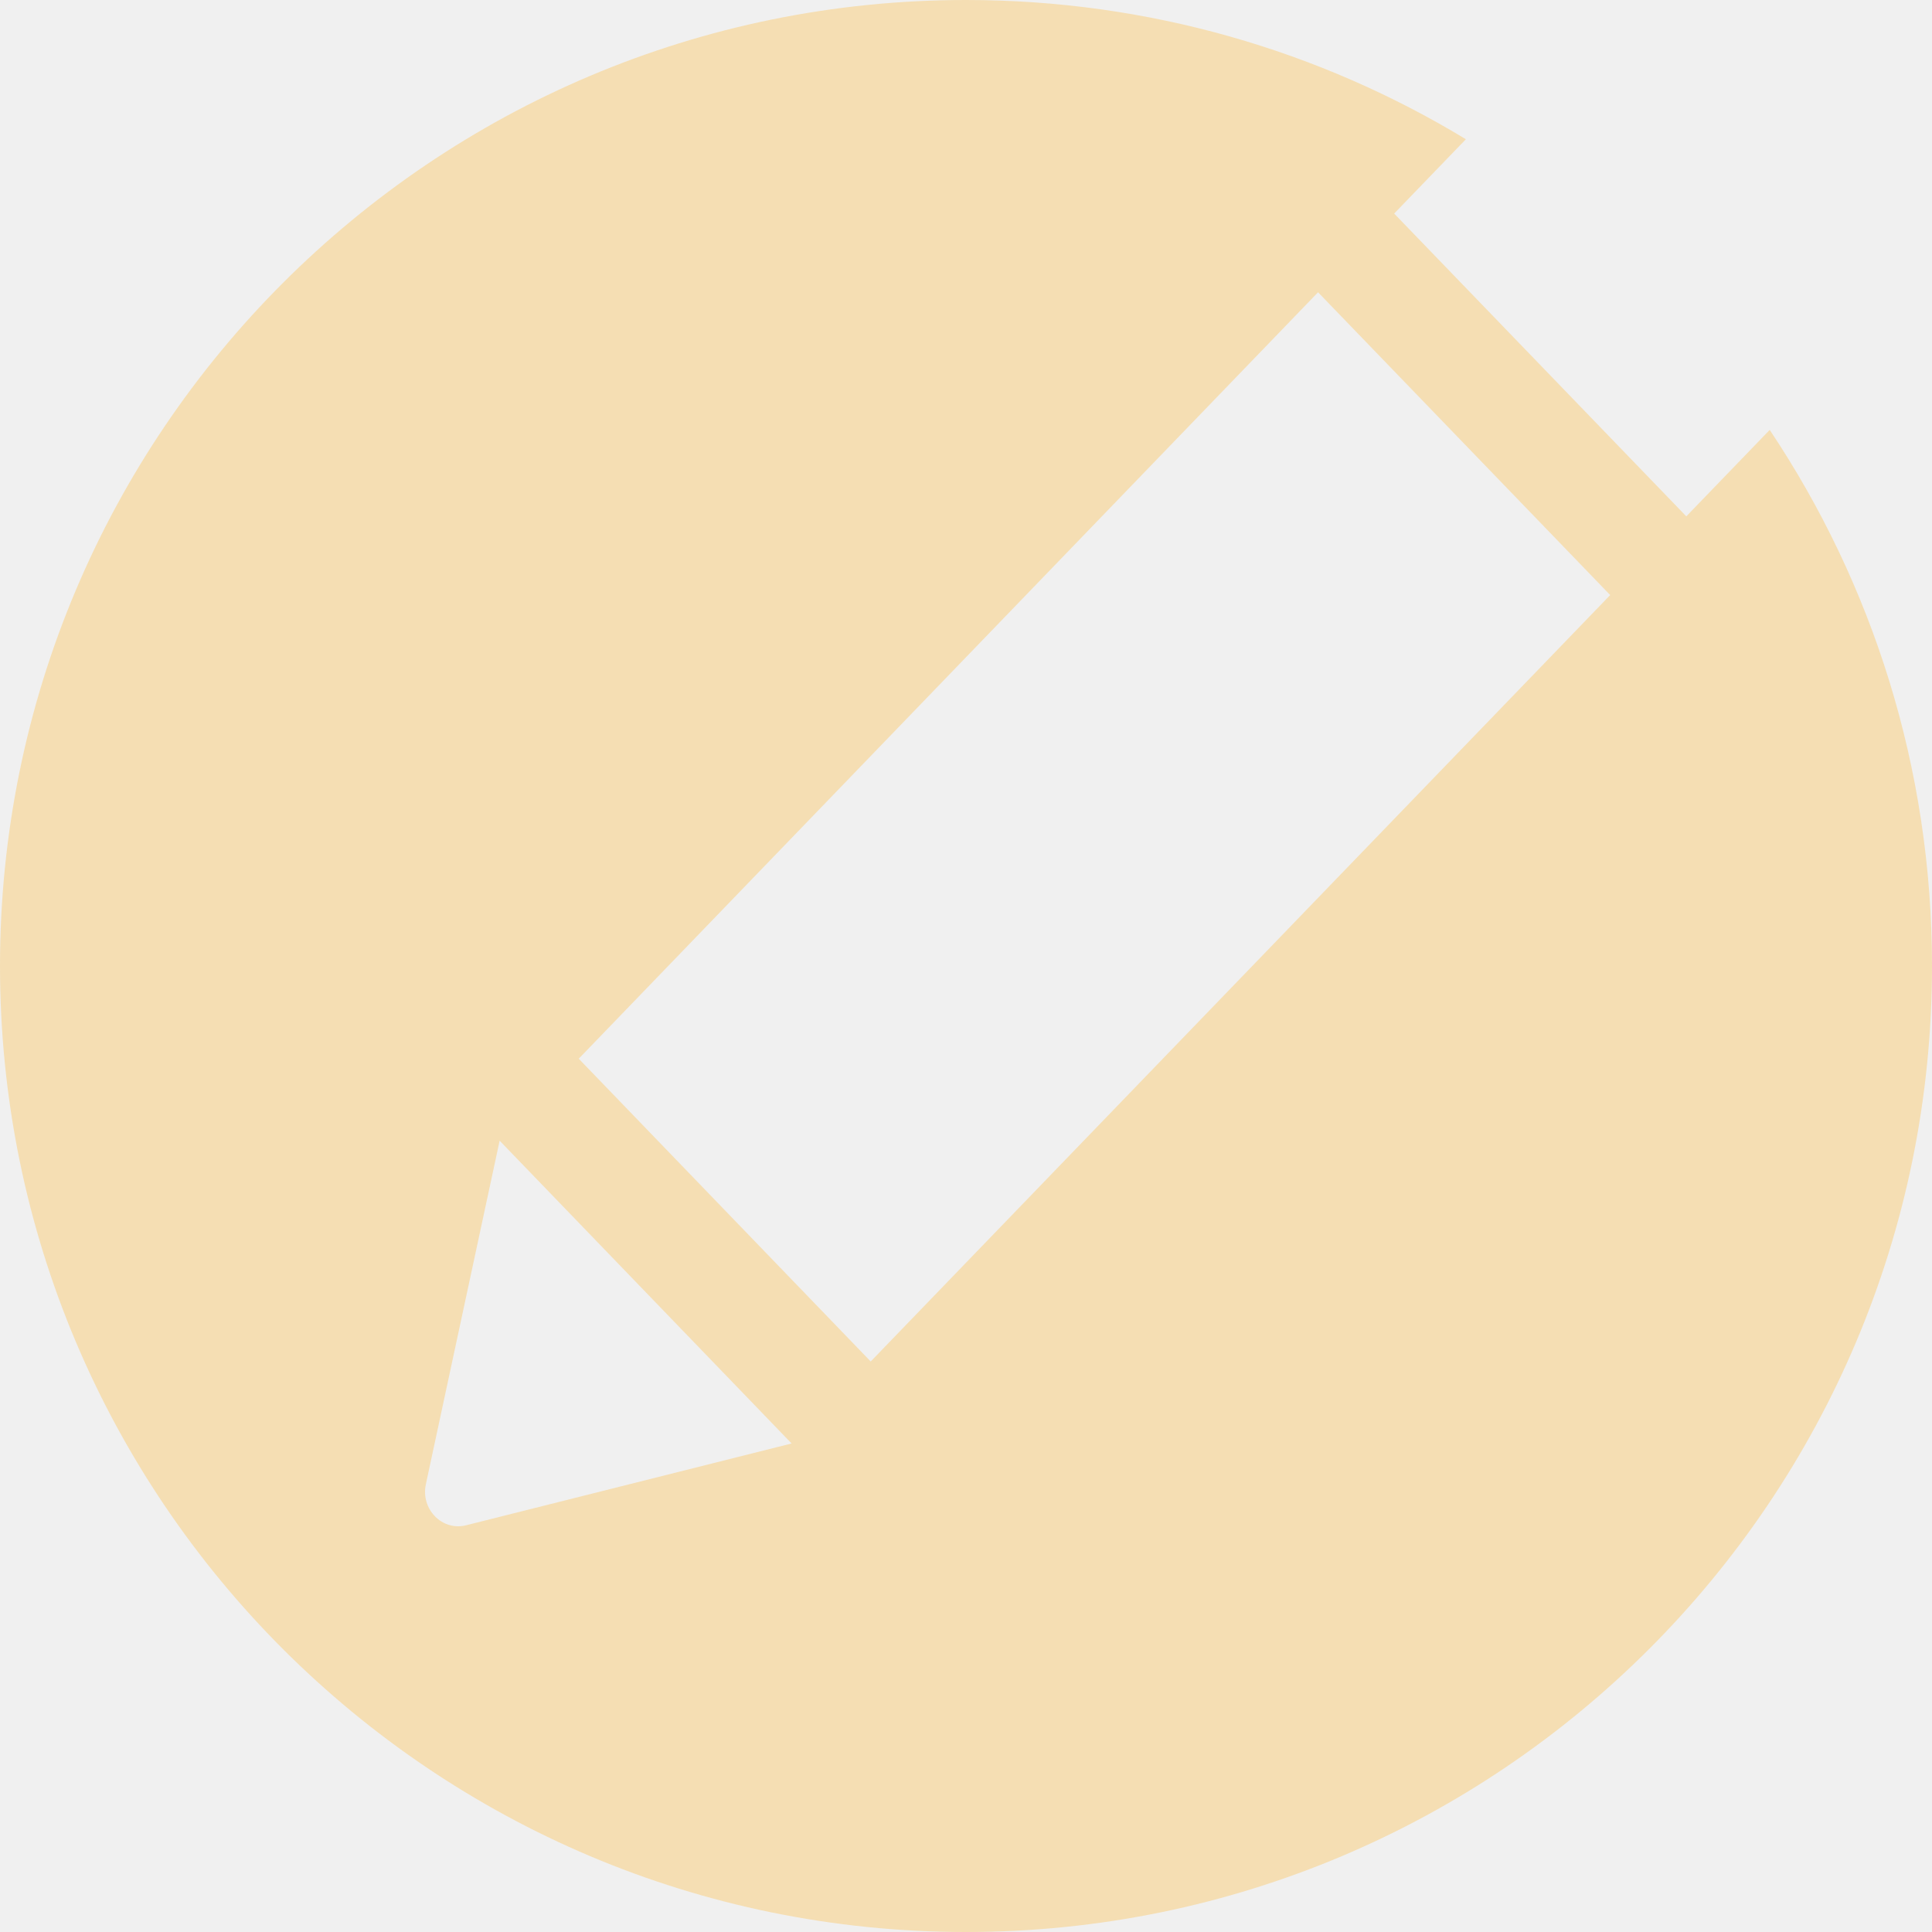
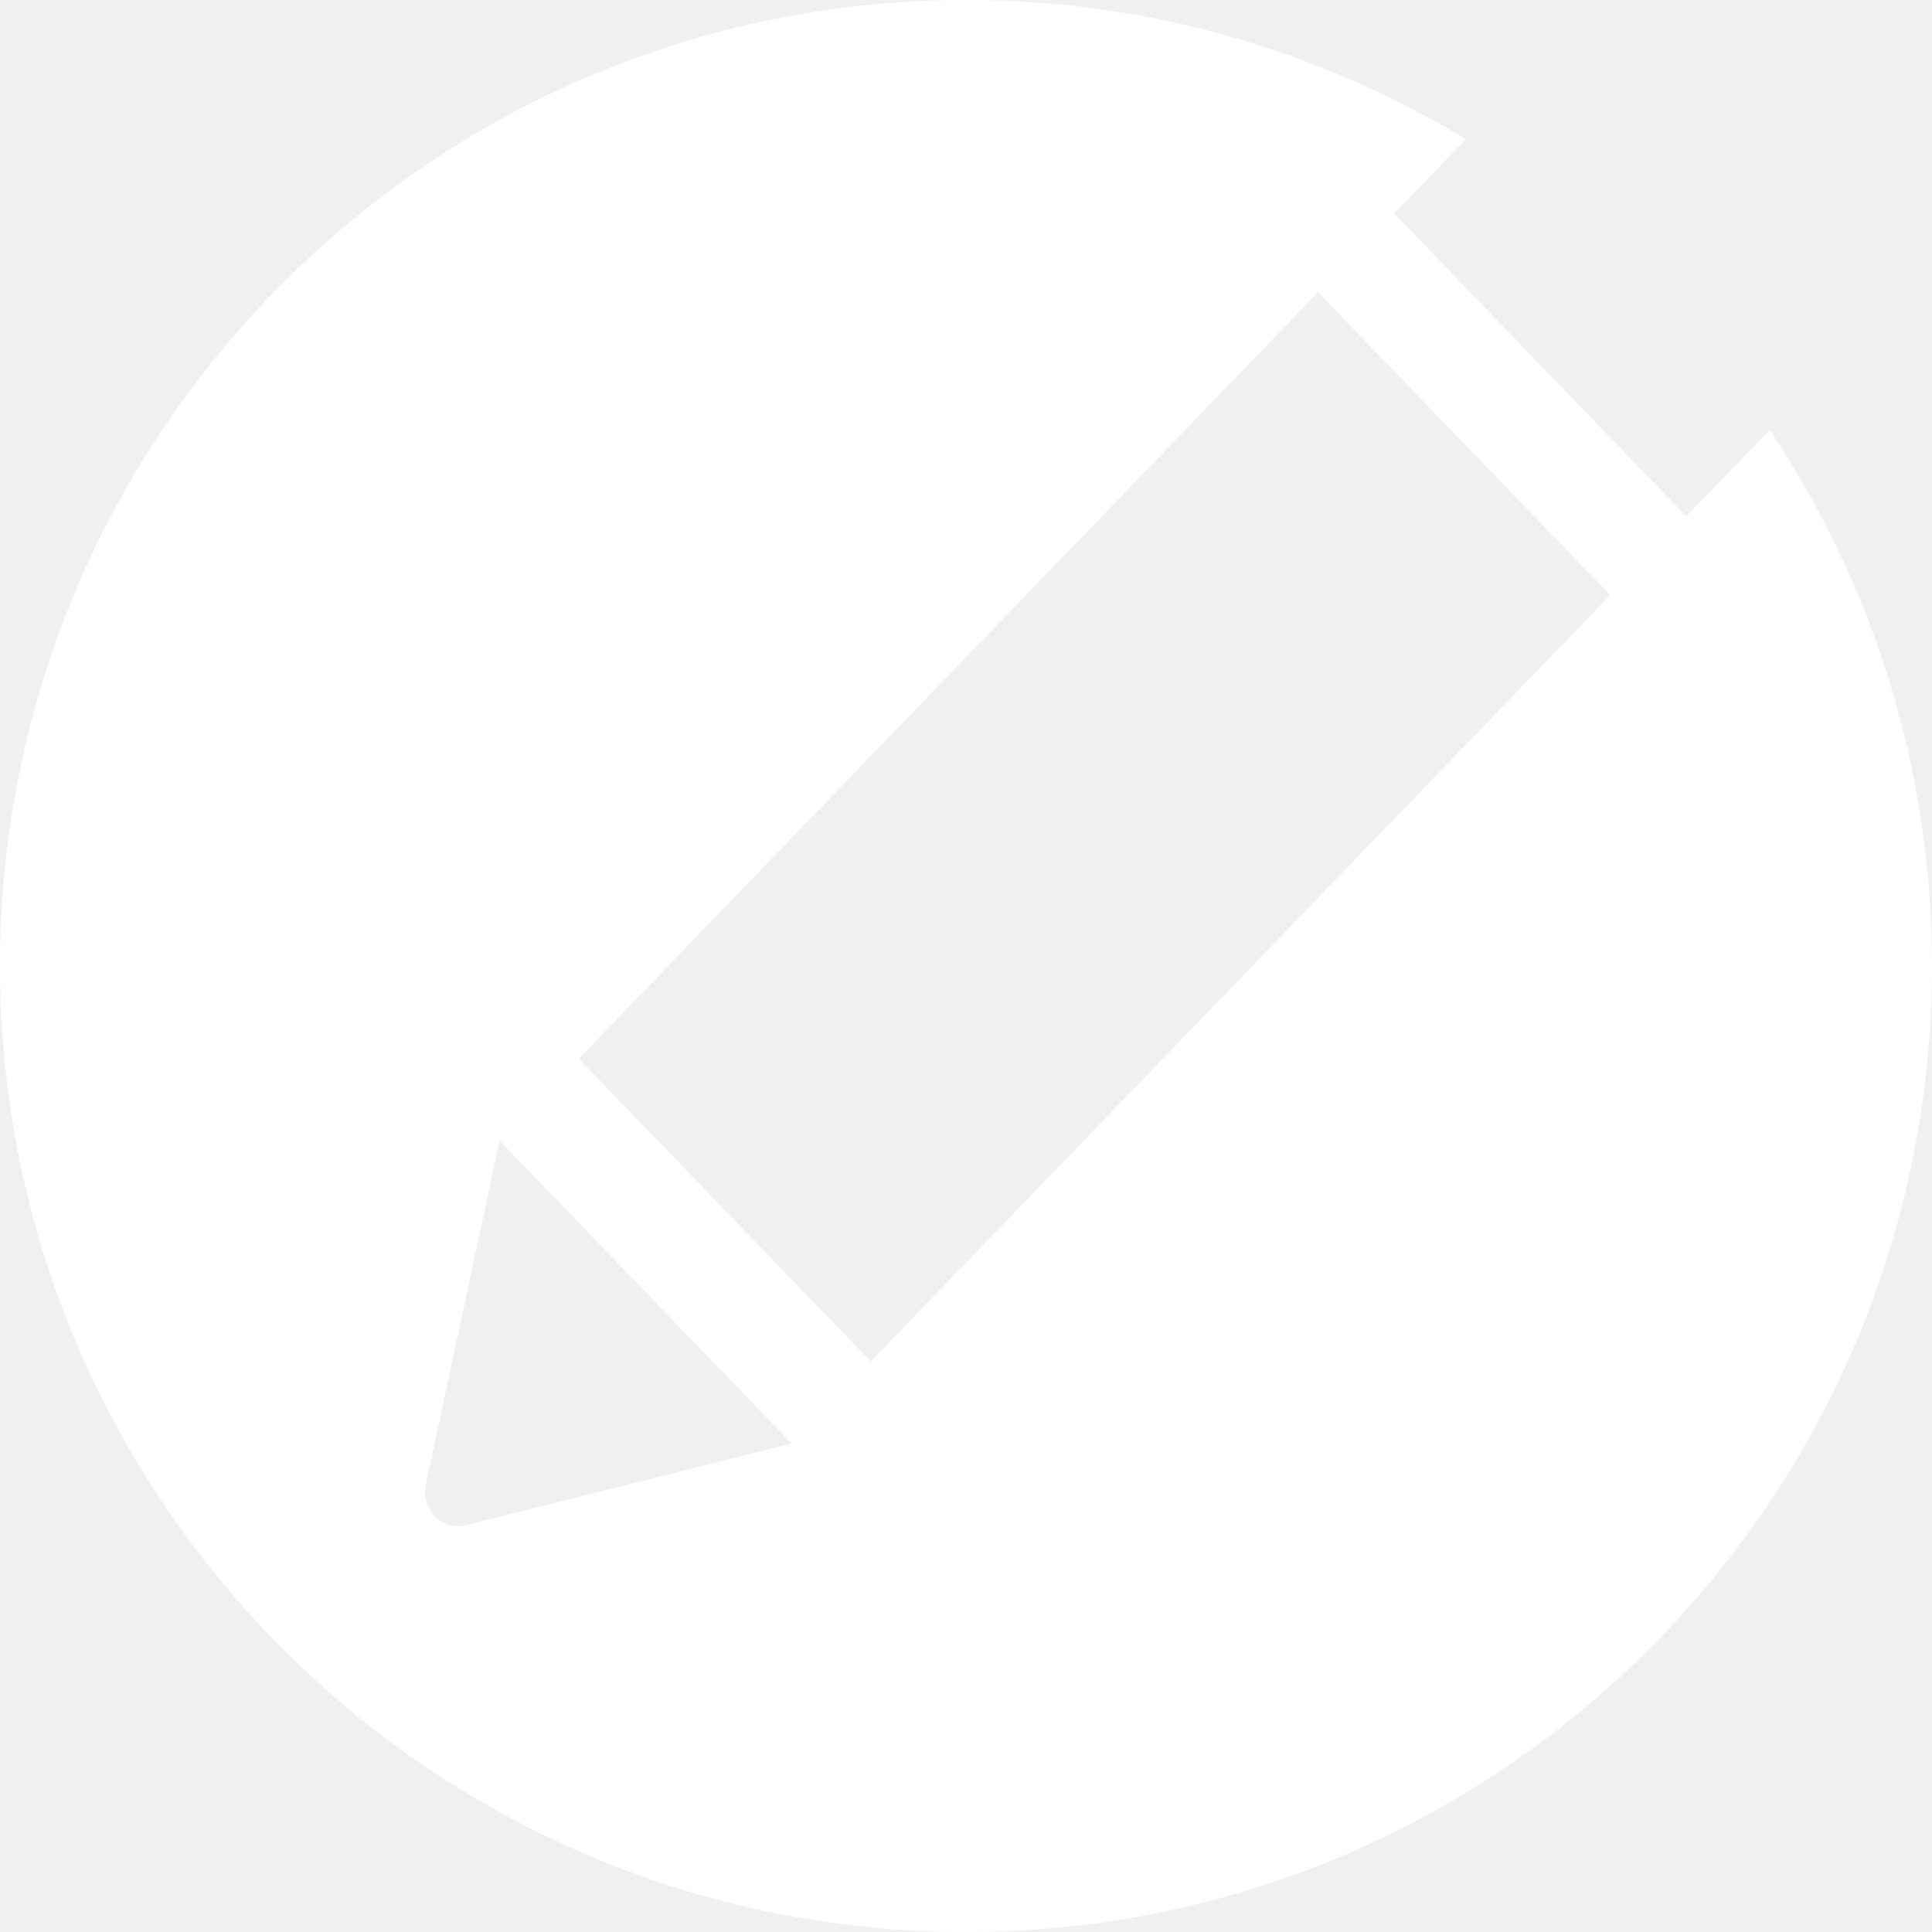
<svg xmlns="http://www.w3.org/2000/svg" width="300" height="300" viewBox="0 0 300 300" fill="none">
-   <path fill-rule="evenodd" clip-rule="evenodd" d="M150 300C232.843 300 300 232.843 300 150C300 119.202 290.718 90.572 274.8 66.755L261.848 80.178L216.485 33.162L227.622 21.62C204.977 7.899 178.411 0 150 0C67.157 0 0 67.157 0 150C0 232.843 67.157 300 150 300ZM250.03 92.4L204.667 45.384L89.866 164.395L135.203 211.411L250.03 92.4ZM72.371 236.845C68.655 237.781 65.301 234.331 66.126 230.48L77.583 177.126L122.921 224.142L72.371 236.845Z" fill="#F5DEB3" />
+   <path fill-rule="evenodd" clip-rule="evenodd" d="M150 300C232.843 300 300 232.843 300 150C300 119.202 290.718 90.572 274.8 66.755L261.848 80.178L216.485 33.162L227.622 21.62C204.977 7.899 178.411 0 150 0C67.157 0 0 67.157 0 150C0 232.843 67.157 300 150 300ZM250.03 92.4L204.667 45.384L89.866 164.395L135.203 211.411L250.03 92.4ZM72.371 236.845C68.655 237.781 65.301 234.331 66.126 230.48L77.583 177.126L122.921 224.142L72.371 236.845Z" fill="#ffffff" />
</svg>
